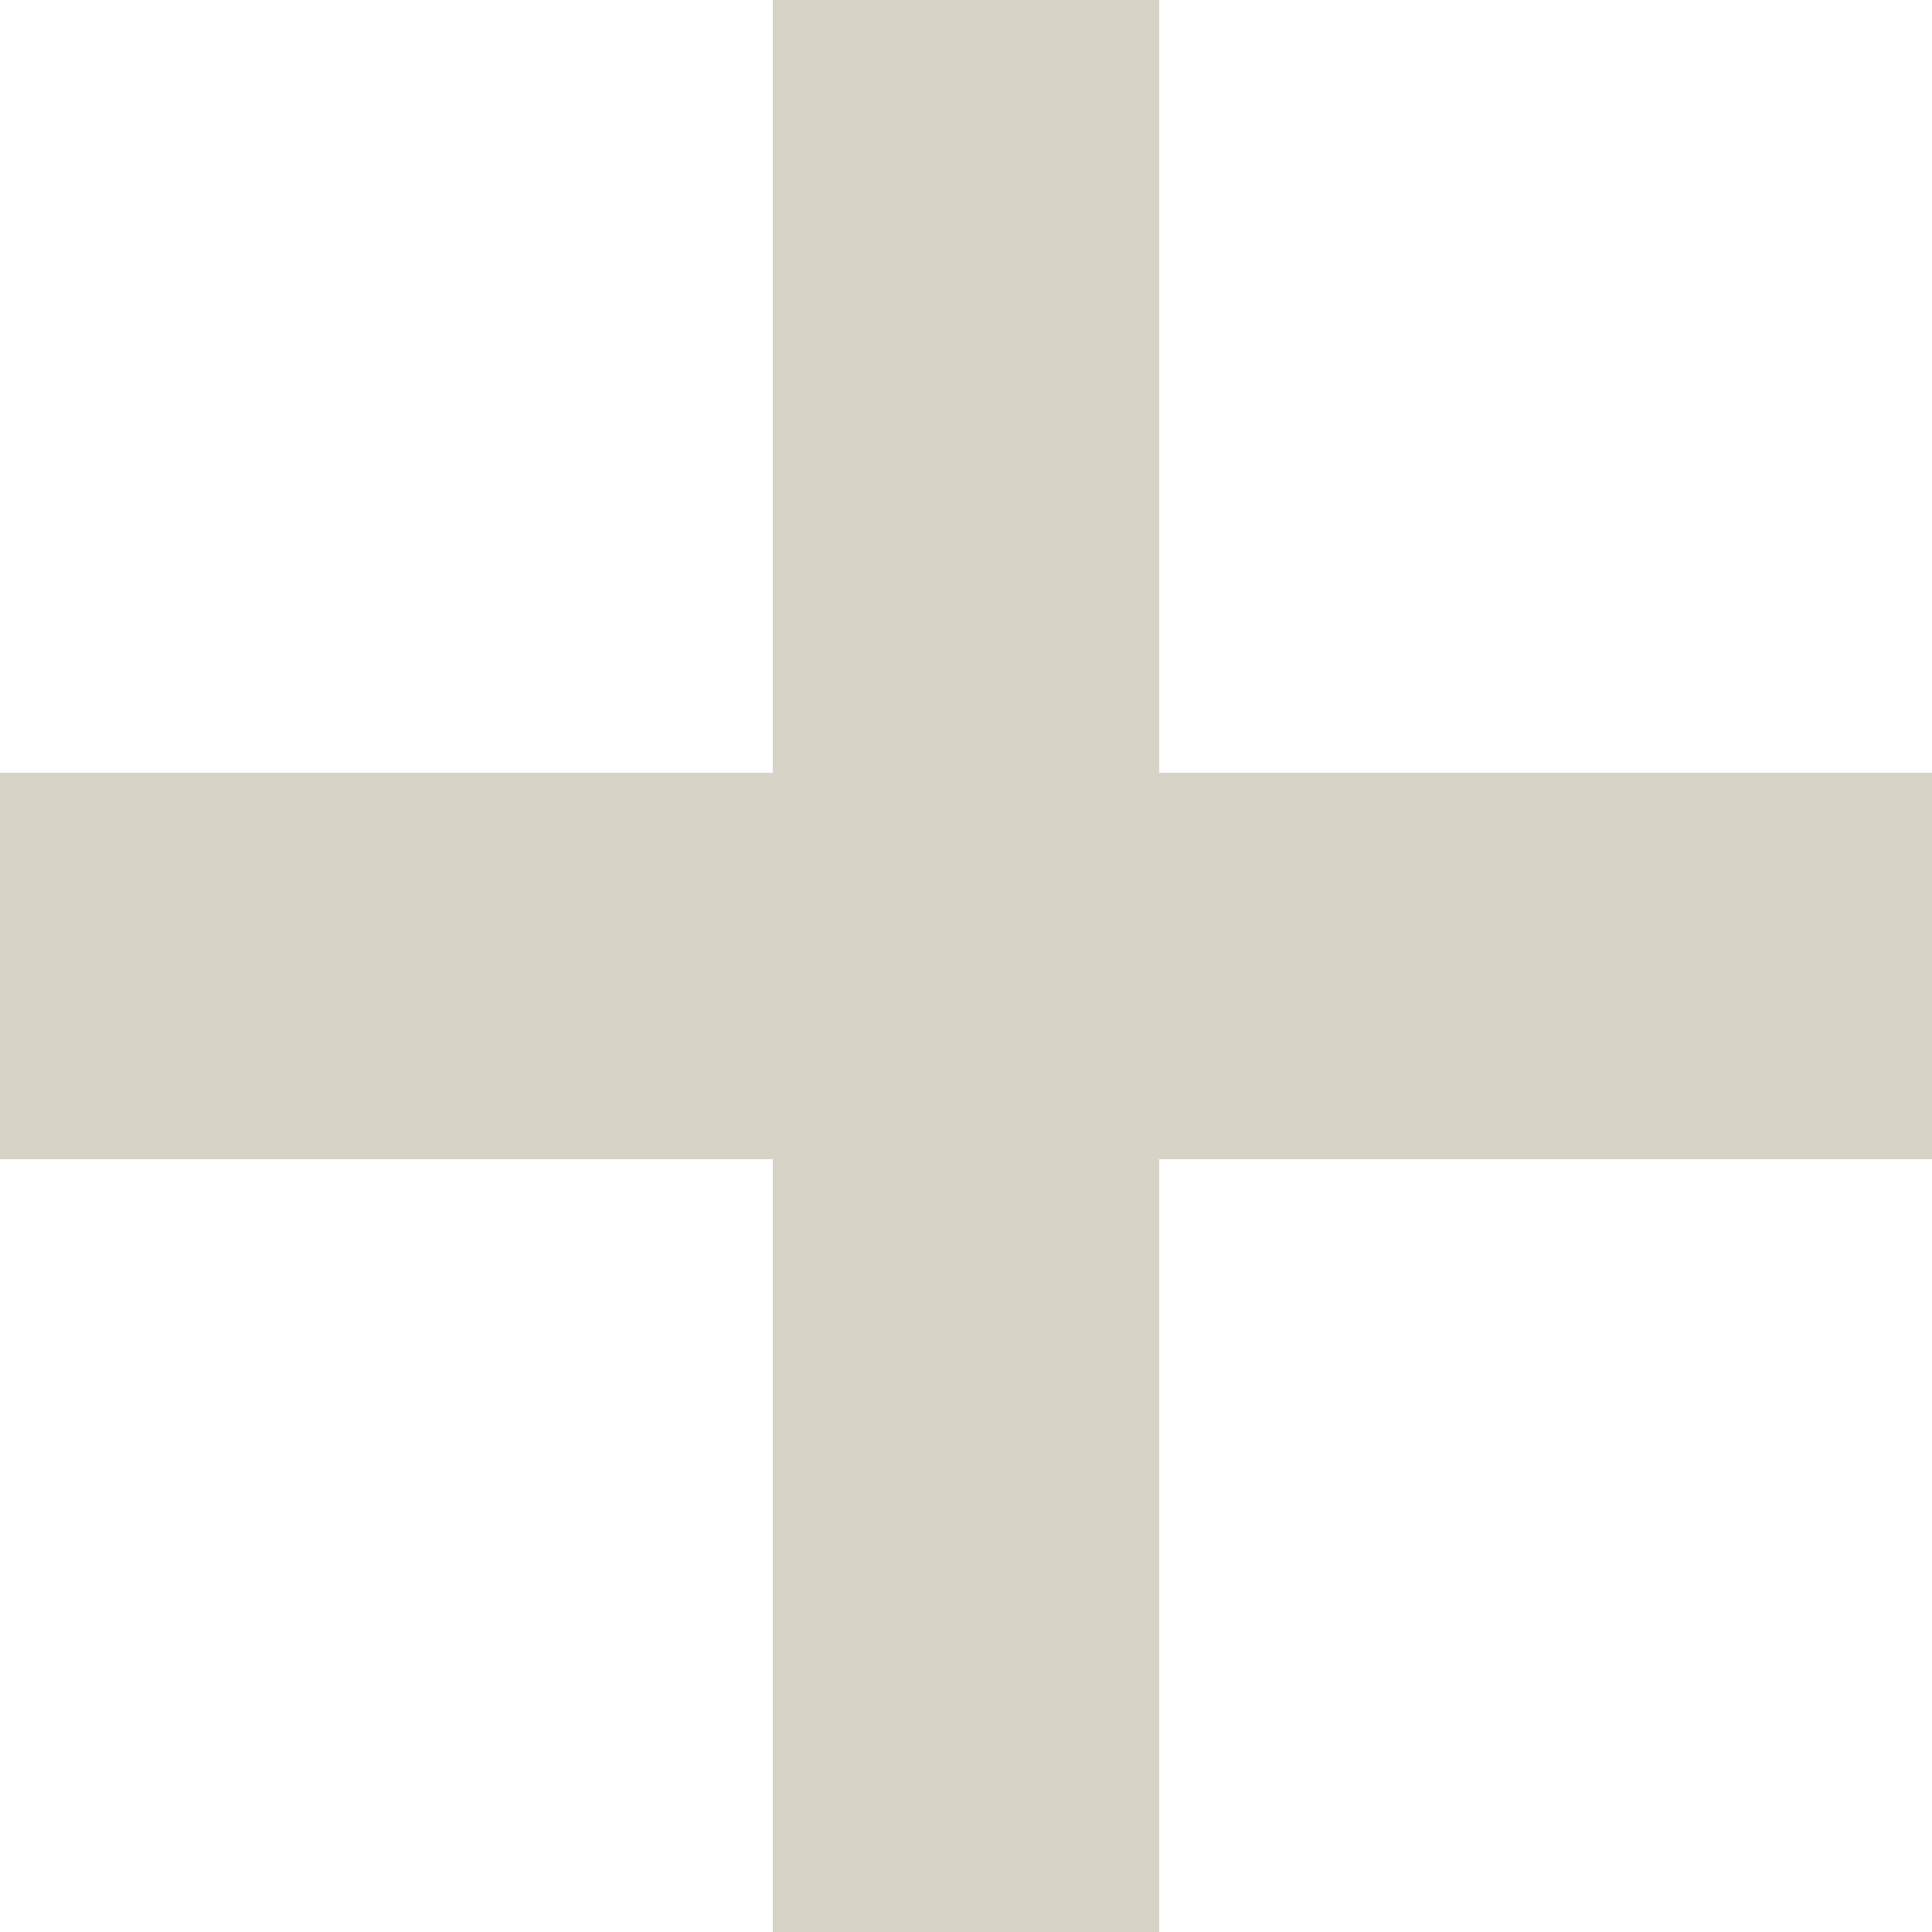
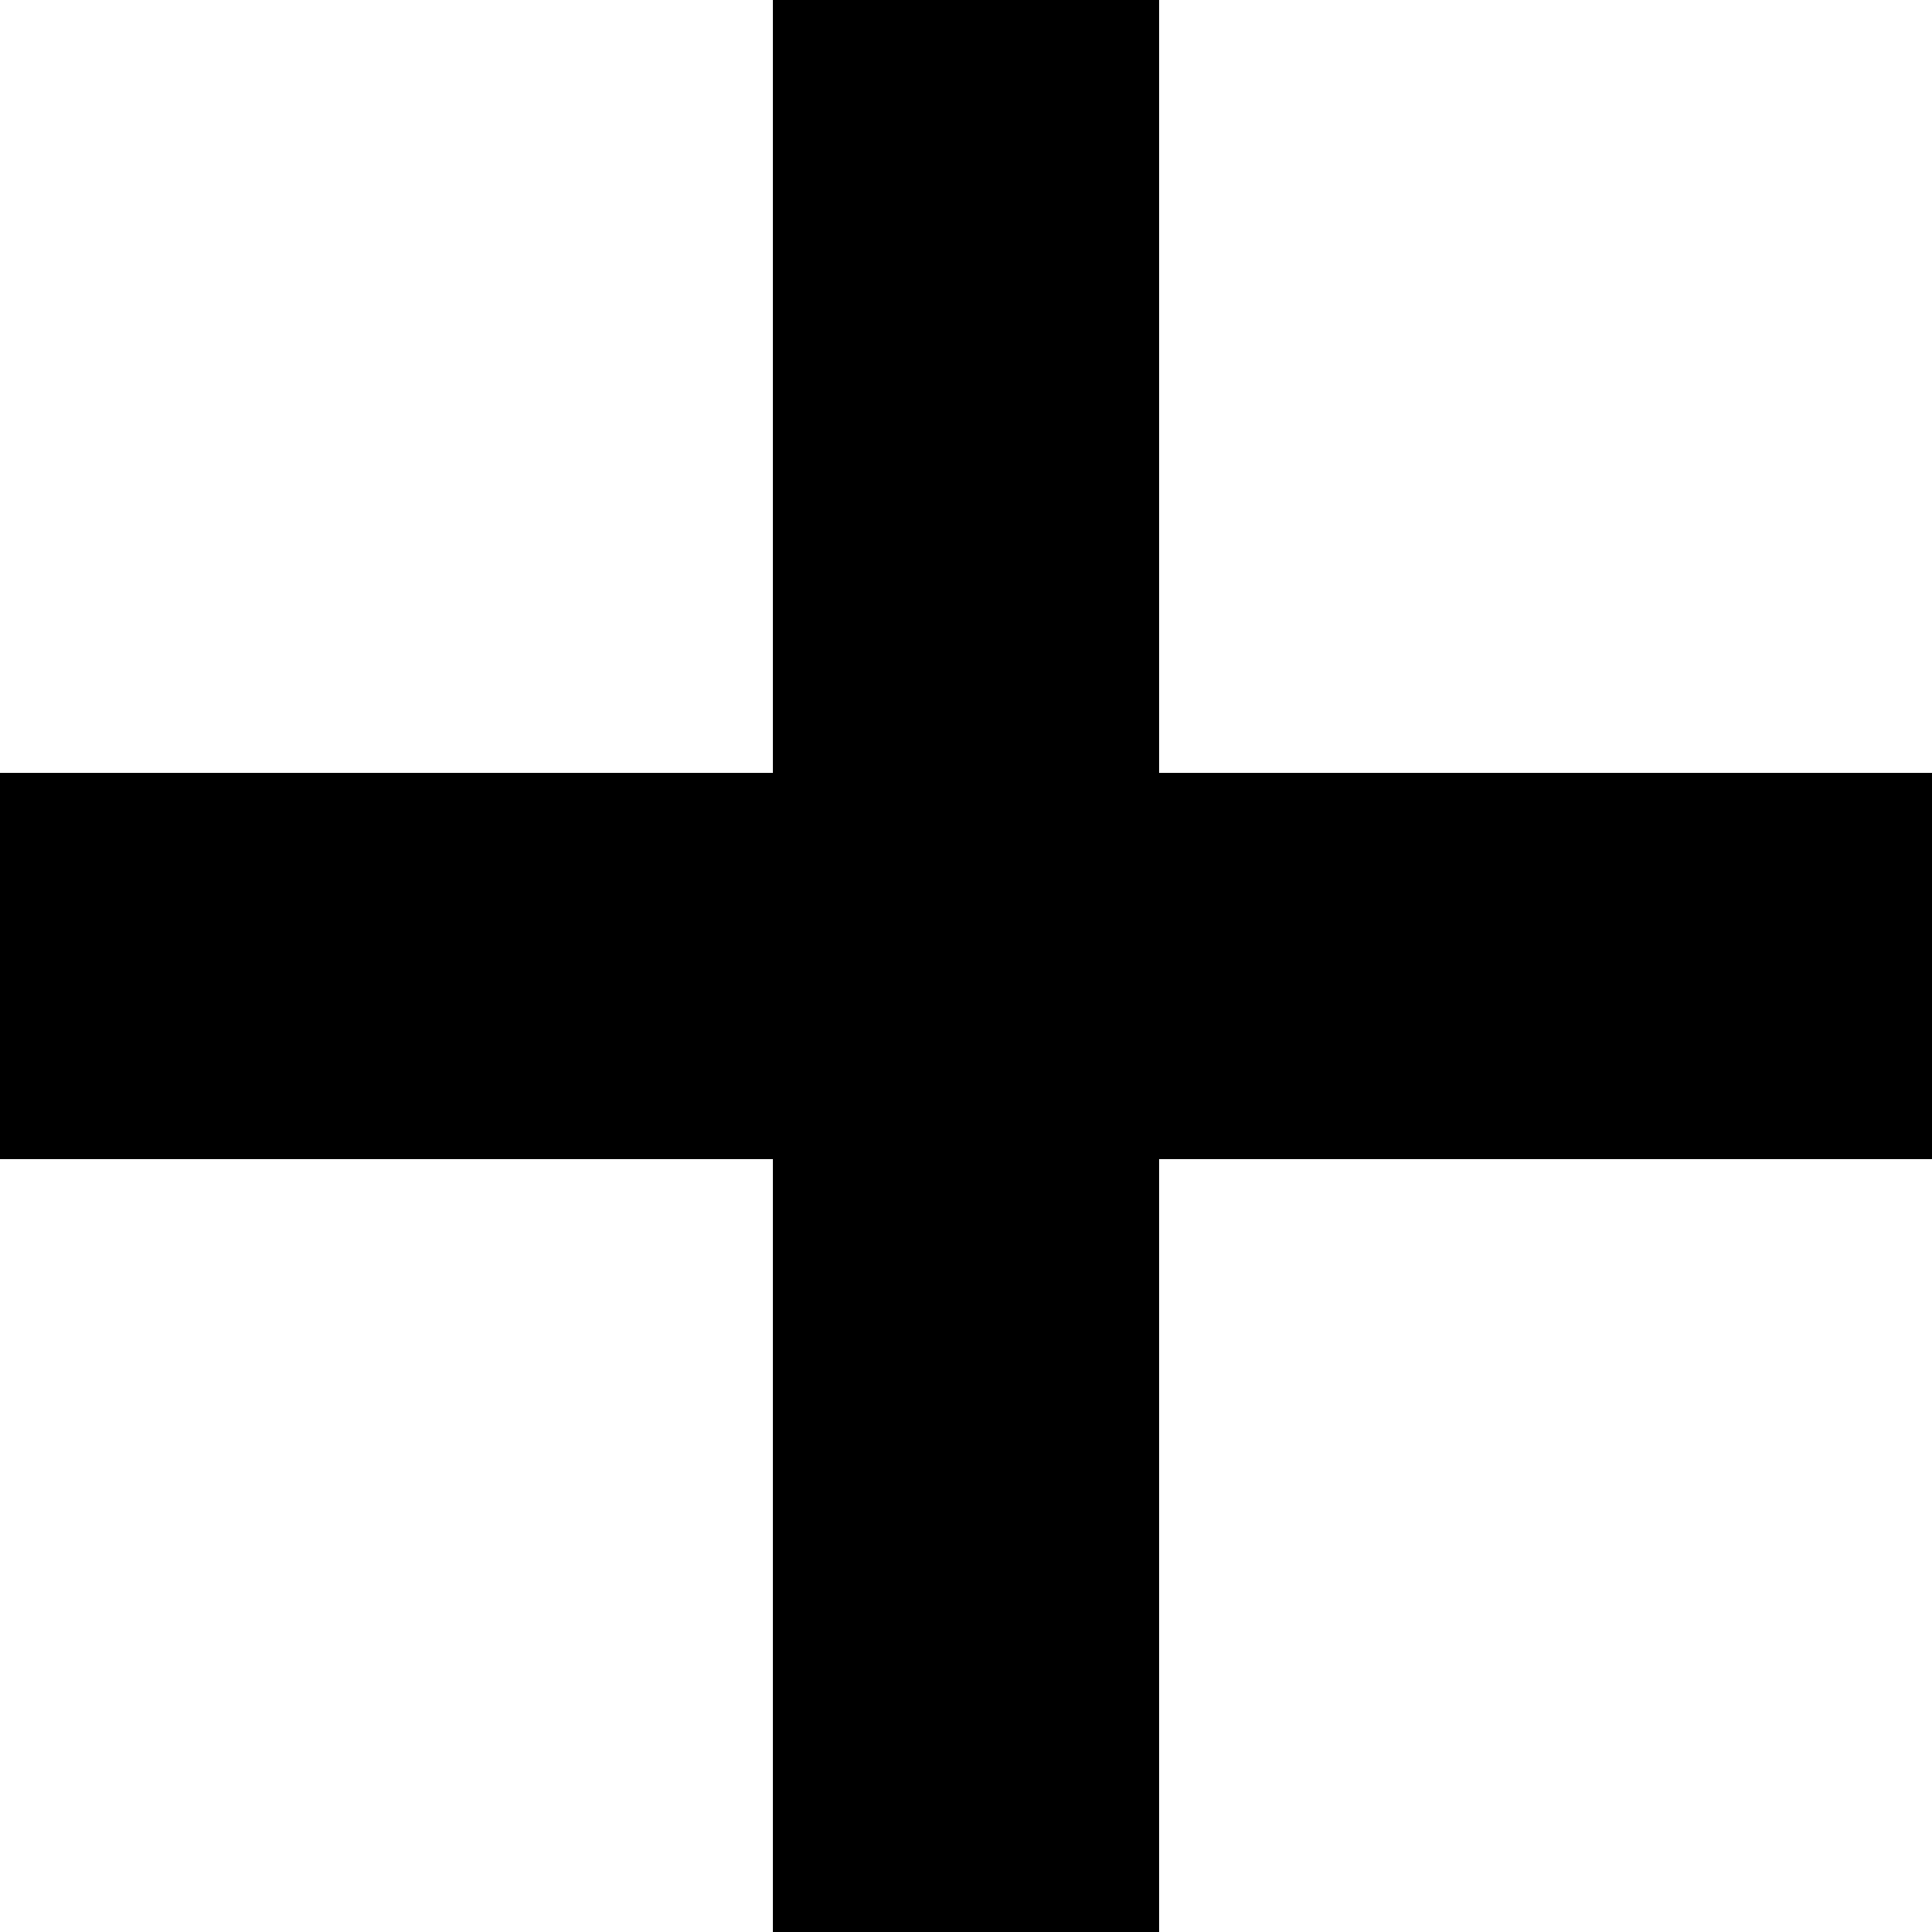
<svg xmlns="http://www.w3.org/2000/svg" width="14" height="14" viewBox="0 0 10 10" shape-rendering="crispEdges">
-   <rect x="4" y="0" width="1" height="1" fill="#d8d3c7" />
-   <rect x="5" y="0" width="1" height="1" fill="#d8d3c7" />
-   <rect x="4" y="1" width="1" height="1" fill="#d8d3c7" />
-   <rect x="5" y="1" width="1" height="1" fill="#d8d3c7" />
-   <rect x="4" y="2" width="1" height="1" fill="#d8d3c7" />
-   <rect x="5" y="2" width="1" height="1" fill="#d8d3c7" />
-   <rect x="4" y="3" width="1" height="1" fill="#d8d3c7" />
-   <rect x="5" y="3" width="1" height="1" fill="#d8d3c7" />
-   <rect x="0" y="4" width="1" height="1" fill="#d8d3c7" />
-   <rect x="1" y="4" width="1" height="1" fill="#d8d3c7" />
-   <rect x="2" y="4" width="1" height="1" fill="#d8d3c7" />
-   <rect x="3" y="4" width="1" height="1" fill="#d8d3c7" />
-   <rect x="4" y="4" width="1" height="1" fill="#d8d3c7" />
-   <rect x="5" y="4" width="1" height="1" fill="#d8d3c7" />
-   <rect x="6" y="4" width="1" height="1" fill="#d8d3c7" />
-   <rect x="7" y="4" width="1" height="1" fill="#d8d3c7" />
-   <rect x="8" y="4" width="1" height="1" fill="#d8d3c7" />
-   <rect x="9" y="4" width="1" height="1" fill="#d8d3c7" />
-   <rect x="0" y="5" width="1" height="1" fill="#d8d3c7" />
-   <rect x="1" y="5" width="1" height="1" fill="#d8d3c7" />
-   <rect x="2" y="5" width="1" height="1" fill="#d8d3c7" />
-   <rect x="3" y="5" width="1" height="1" fill="#d8d3c7" />
-   <rect x="4" y="5" width="1" height="1" fill="#d8d3c7" />
-   <rect x="5" y="5" width="1" height="1" fill="#d8d3c7" />
-   <rect x="6" y="5" width="1" height="1" fill="#d8d3c7" />
-   <rect x="7" y="5" width="1" height="1" fill="#d8d3c7" />
-   <rect x="8" y="5" width="1" height="1" fill="#d8d3c7" />
-   <rect x="9" y="5" width="1" height="1" fill="#d8d3c7" />
-   <rect x="4" y="6" width="1" height="1" fill="#d8d3c7" />
-   <rect x="5" y="6" width="1" height="1" fill="#d8d3c7" />
-   <rect x="4" y="7" width="1" height="1" fill="#d8d3c7" />
-   <rect x="5" y="7" width="1" height="1" fill="#d8d3c7" />
-   <rect x="4" y="8" width="1" height="1" fill="#d8d3c7" />
-   <rect x="5" y="8" width="1" height="1" fill="#d8d3c7" />
-   <rect x="4" y="9" width="1" height="1" fill="#d8d3c7" />
-   <rect x="5" y="9" width="1" height="1" fill="#d8d3c7" />
+   <rect x="4" y="0" width="1" height="1" fill="currentColor" />
+   <rect x="5" y="0" width="1" height="1" fill="currentColor" />
+   <rect x="4" y="1" width="1" height="1" fill="currentColor" />
+   <rect x="5" y="1" width="1" height="1" fill="currentColor" />
+   <rect x="4" y="2" width="1" height="1" fill="currentColor" />
+   <rect x="5" y="2" width="1" height="1" fill="currentColor" />
+   <rect x="4" y="3" width="1" height="1" fill="currentColor" />
+   <rect x="5" y="3" width="1" height="1" fill="currentColor" />
+   <rect x="0" y="4" width="1" height="1" fill="currentColor" />
+   <rect x="1" y="4" width="1" height="1" fill="currentColor" />
+   <rect x="2" y="4" width="1" height="1" fill="currentColor" />
+   <rect x="3" y="4" width="1" height="1" fill="currentColor" />
+   <rect x="4" y="4" width="1" height="1" fill="currentColor" />
+   <rect x="5" y="4" width="1" height="1" fill="currentColor" />
+   <rect x="6" y="4" width="1" height="1" fill="currentColor" />
+   <rect x="7" y="4" width="1" height="1" fill="currentColor" />
+   <rect x="8" y="4" width="1" height="1" fill="currentColor" />
+   <rect x="9" y="4" width="1" height="1" fill="currentColor" />
+   <rect x="0" y="5" width="1" height="1" fill="currentColor" />
+   <rect x="1" y="5" width="1" height="1" fill="currentColor" />
+   <rect x="2" y="5" width="1" height="1" fill="currentColor" />
+   <rect x="3" y="5" width="1" height="1" fill="currentColor" />
+   <rect x="4" y="5" width="1" height="1" fill="currentColor" />
+   <rect x="5" y="5" width="1" height="1" fill="currentColor" />
+   <rect x="6" y="5" width="1" height="1" fill="currentColor" />
+   <rect x="7" y="5" width="1" height="1" fill="currentColor" />
+   <rect x="8" y="5" width="1" height="1" fill="currentColor" />
+   <rect x="9" y="5" width="1" height="1" fill="currentColor" />
+   <rect x="4" y="6" width="1" height="1" fill="currentColor" />
+   <rect x="5" y="6" width="1" height="1" fill="currentColor" />
+   <rect x="4" y="7" width="1" height="1" fill="currentColor" />
+   <rect x="5" y="7" width="1" height="1" fill="currentColor" />
+   <rect x="4" y="8" width="1" height="1" fill="currentColor" />
+   <rect x="5" y="8" width="1" height="1" fill="currentColor" />
+   <rect x="4" y="9" width="1" height="1" fill="currentColor" />
+   <rect x="5" y="9" width="1" height="1" fill="currentColor" />
</svg>
